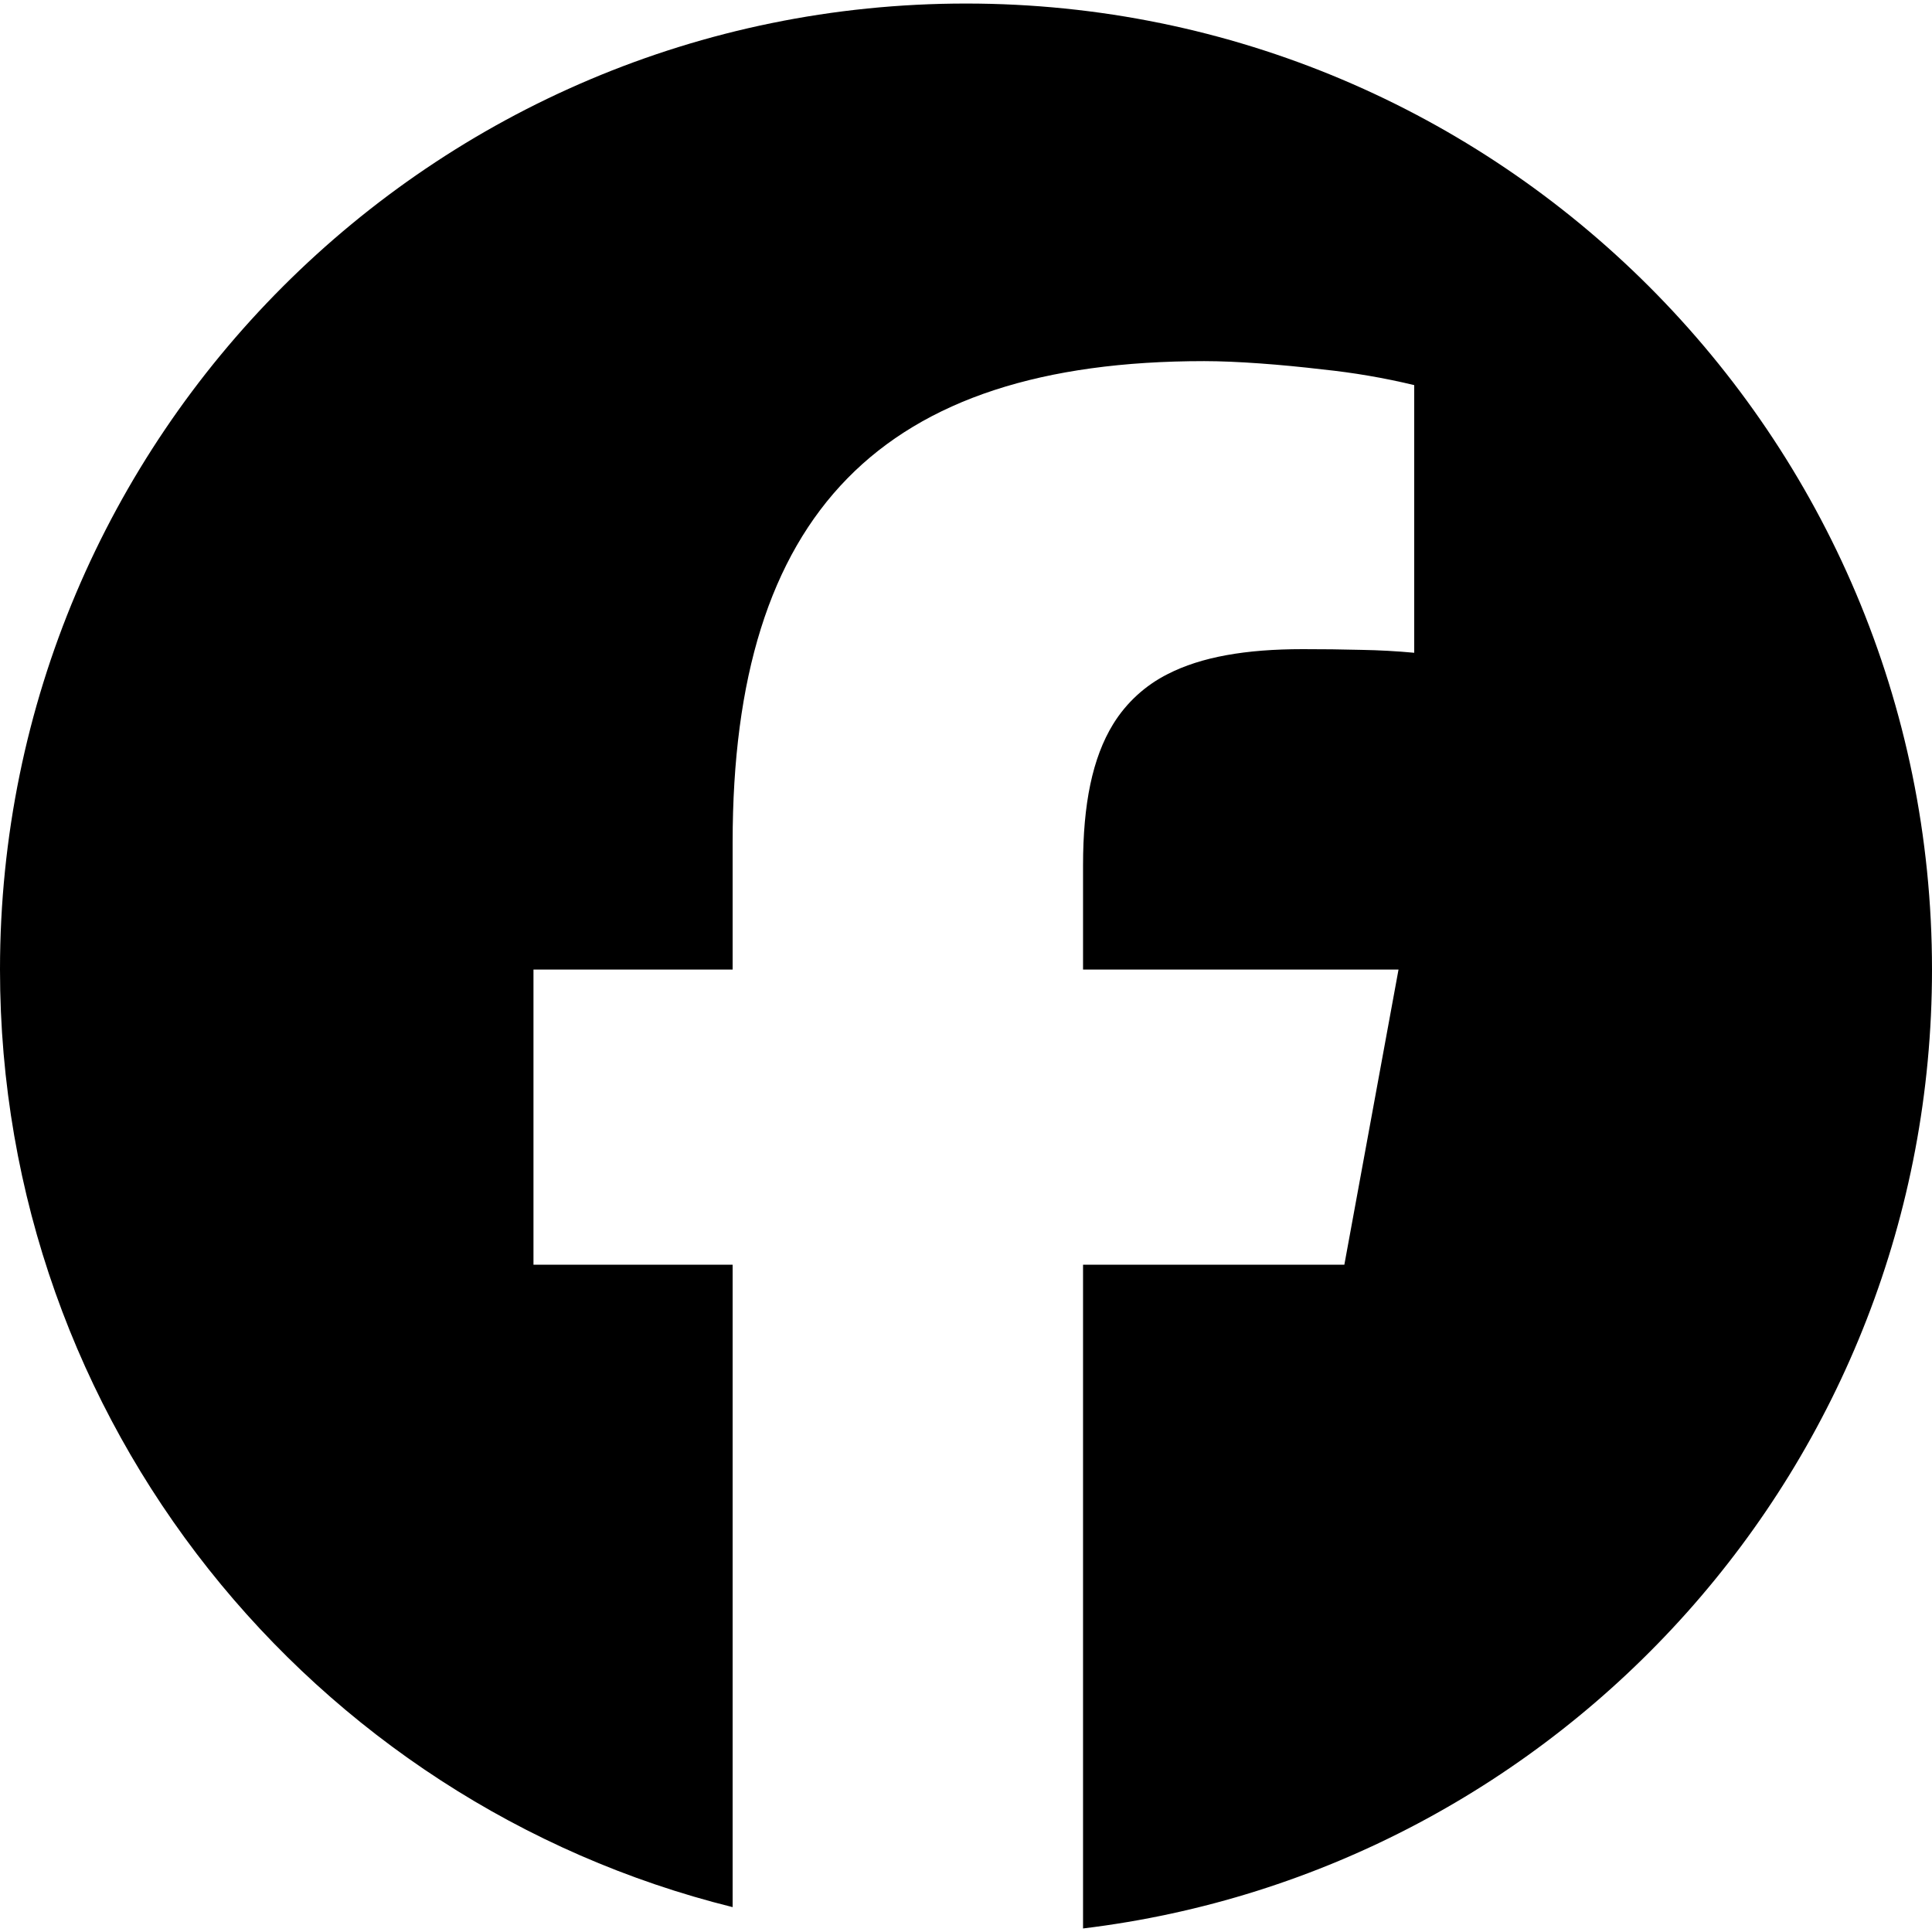
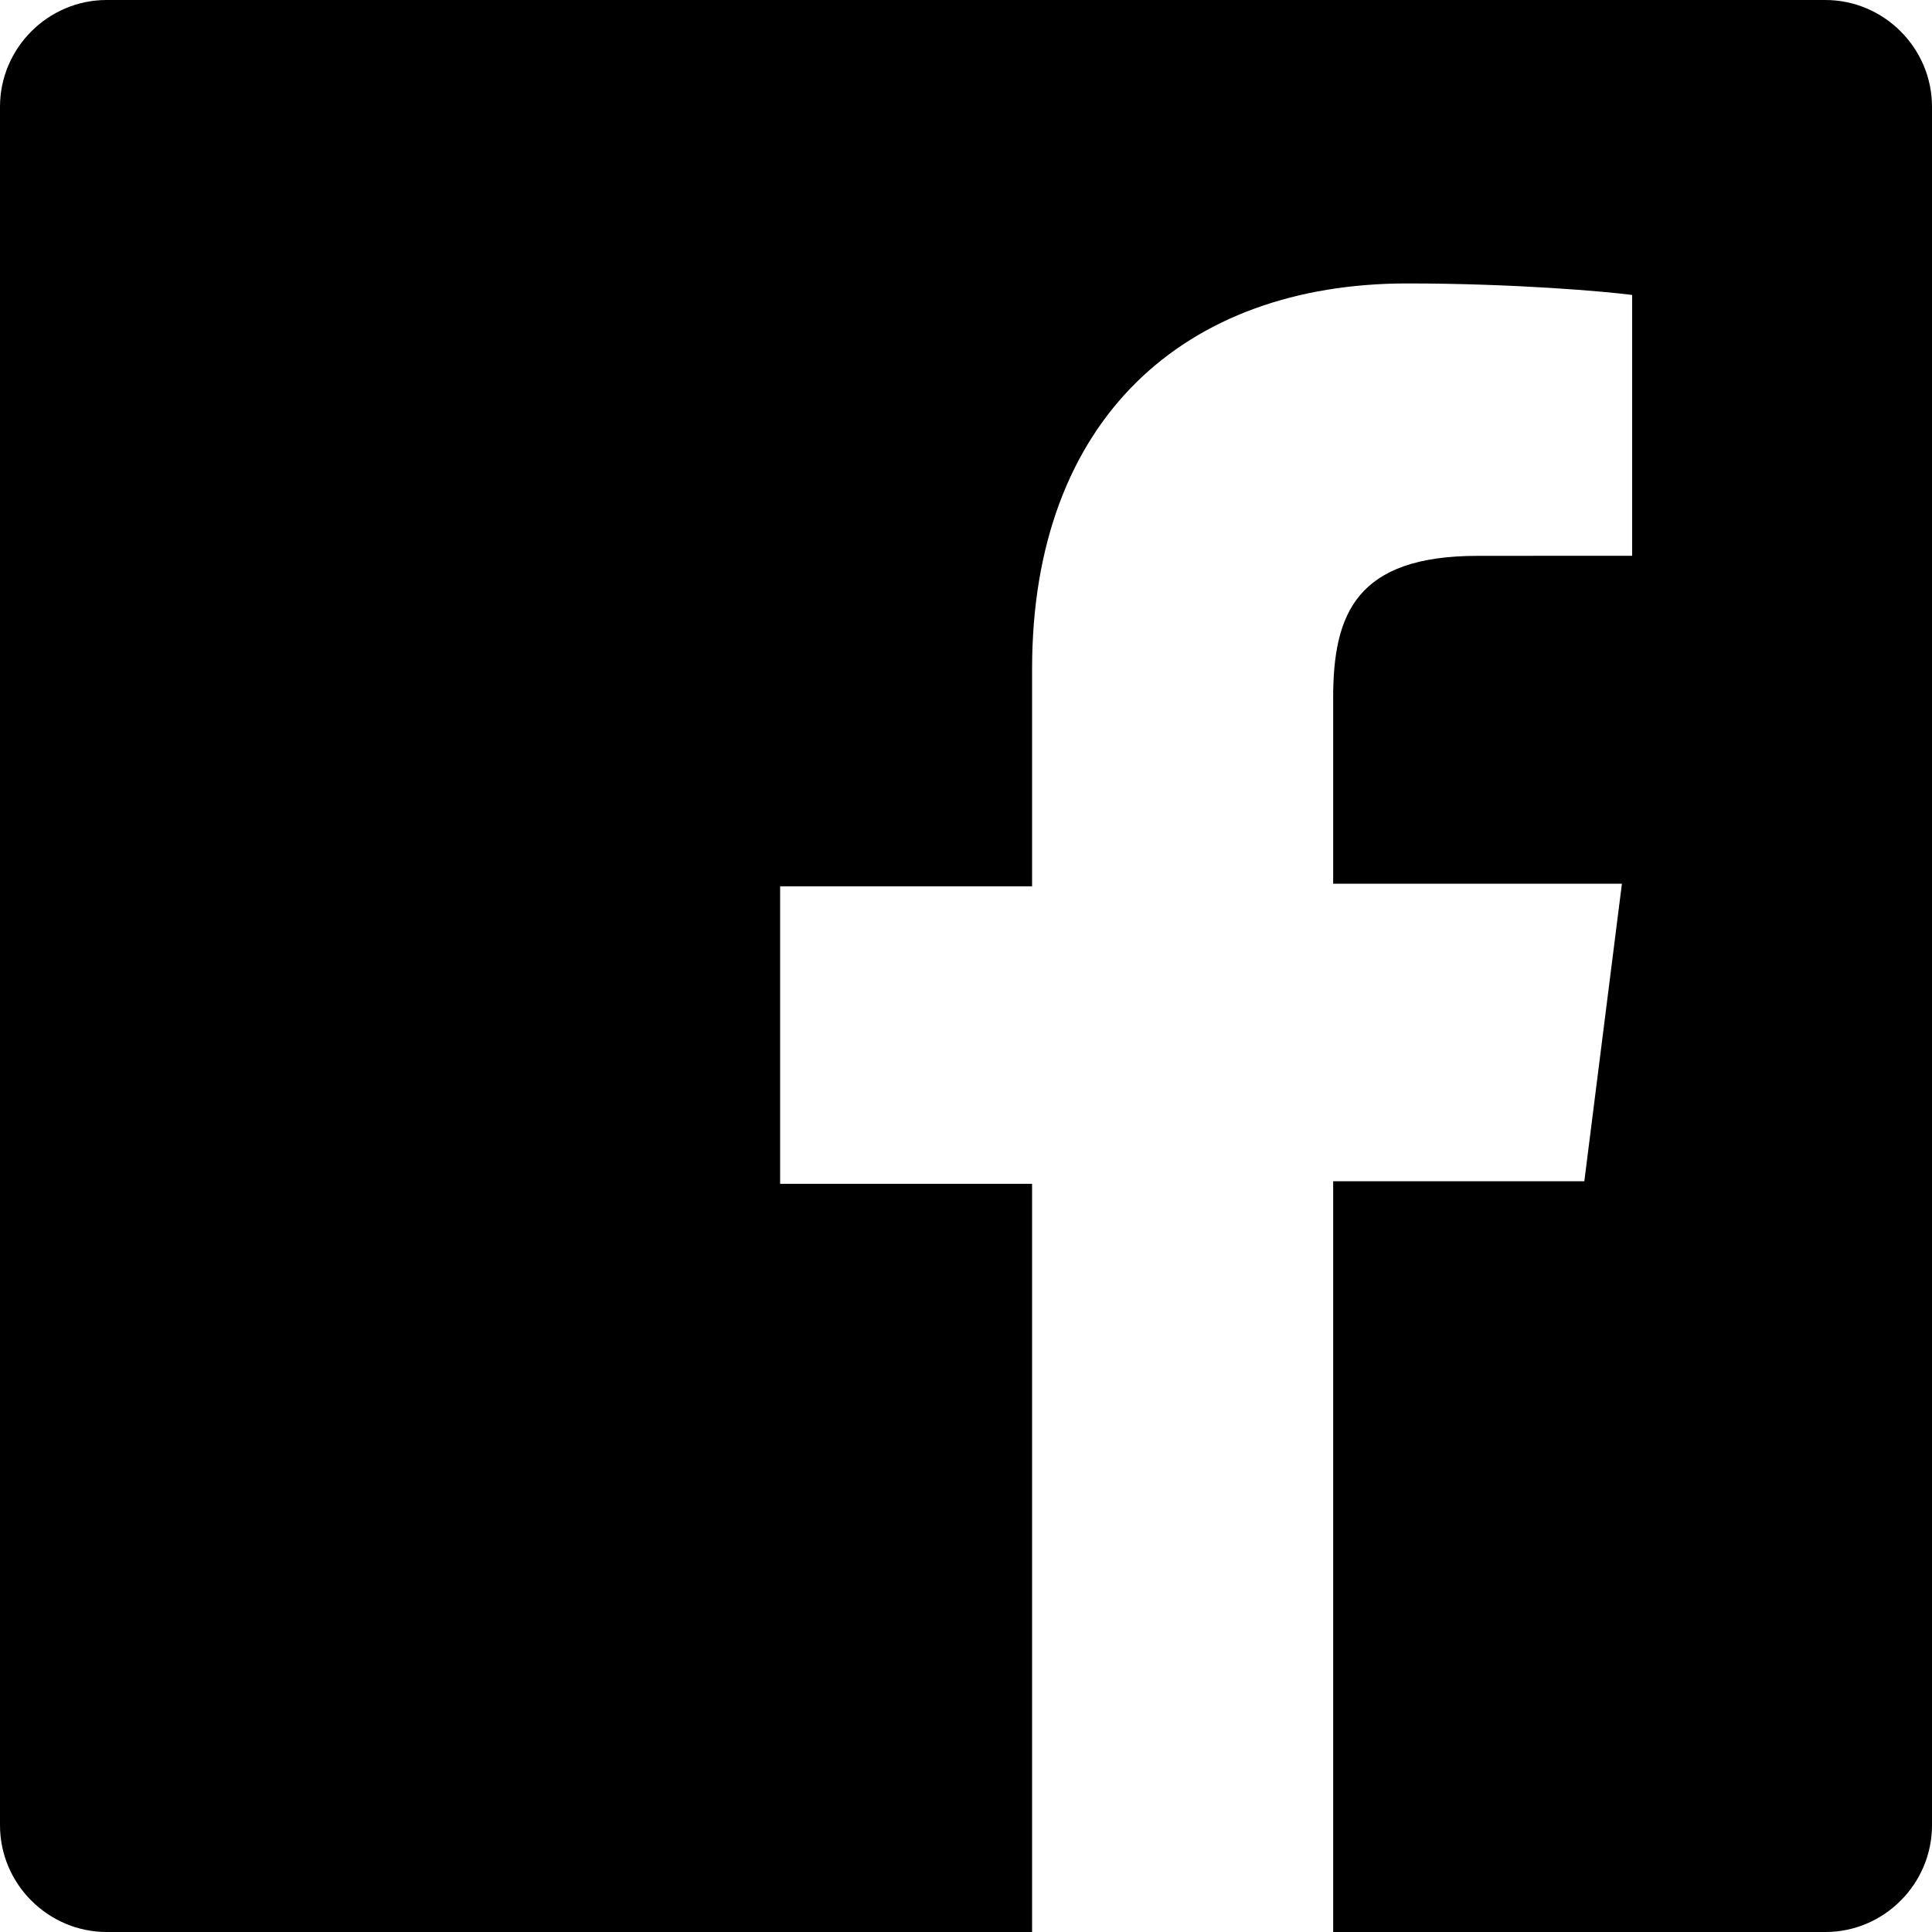
- <svg xmlns="http://www.w3.org/2000/svg" role="img" viewBox="0 0 24 24">
-   <path d="M9.101 23.691v-7.98H6.627v-3.667h2.474v-1.58c0-4.085 1.848-5.978 5.858-5.978.401 0 .955.042 1.468.103a8.68 8.68 0 0 1 1.141.195v3.325a8.623 8.623 0 0 0-.653-.036 26.805 26.805 0 0 0-.733-.009c-.707 0-1.259.096-1.675.309a1.686 1.686 0 0 0-.679.622c-.258.42-.374.995-.374 1.752v1.297h3.919l-.386 2.103-.287 1.564h-3.246v8.245C19.396 23.238 24 18.179 24 12.044c0-6.627-5.373-12-12-12s-12 5.373-12 12c0 5.628 3.874 10.35 9.101 11.647Z" />
+ <svg xmlns="http://www.w3.org/2000/svg" viewBox="0 0 24 24" fill="currentColor">
+   <path d="M22.675 0h-21.35C.597 0 0 .597 0 1.326v21.348C0 23.403.597 24 1.326 24h11.495v-9.294H9.691V11.01h3.13V8.309c0-3.1 1.893-4.788 4.659-4.788 1.325 0 2.463.099 2.795.143v3.24l-1.918.001c-1.504 0-1.796.715-1.796 1.763v2.31h3.587l-.467 3.696h-3.12V24h6.116C23.403 24 24 23.403 24 22.674V1.326C24 .597 23.403 0 22.675 0z" />
</svg>
